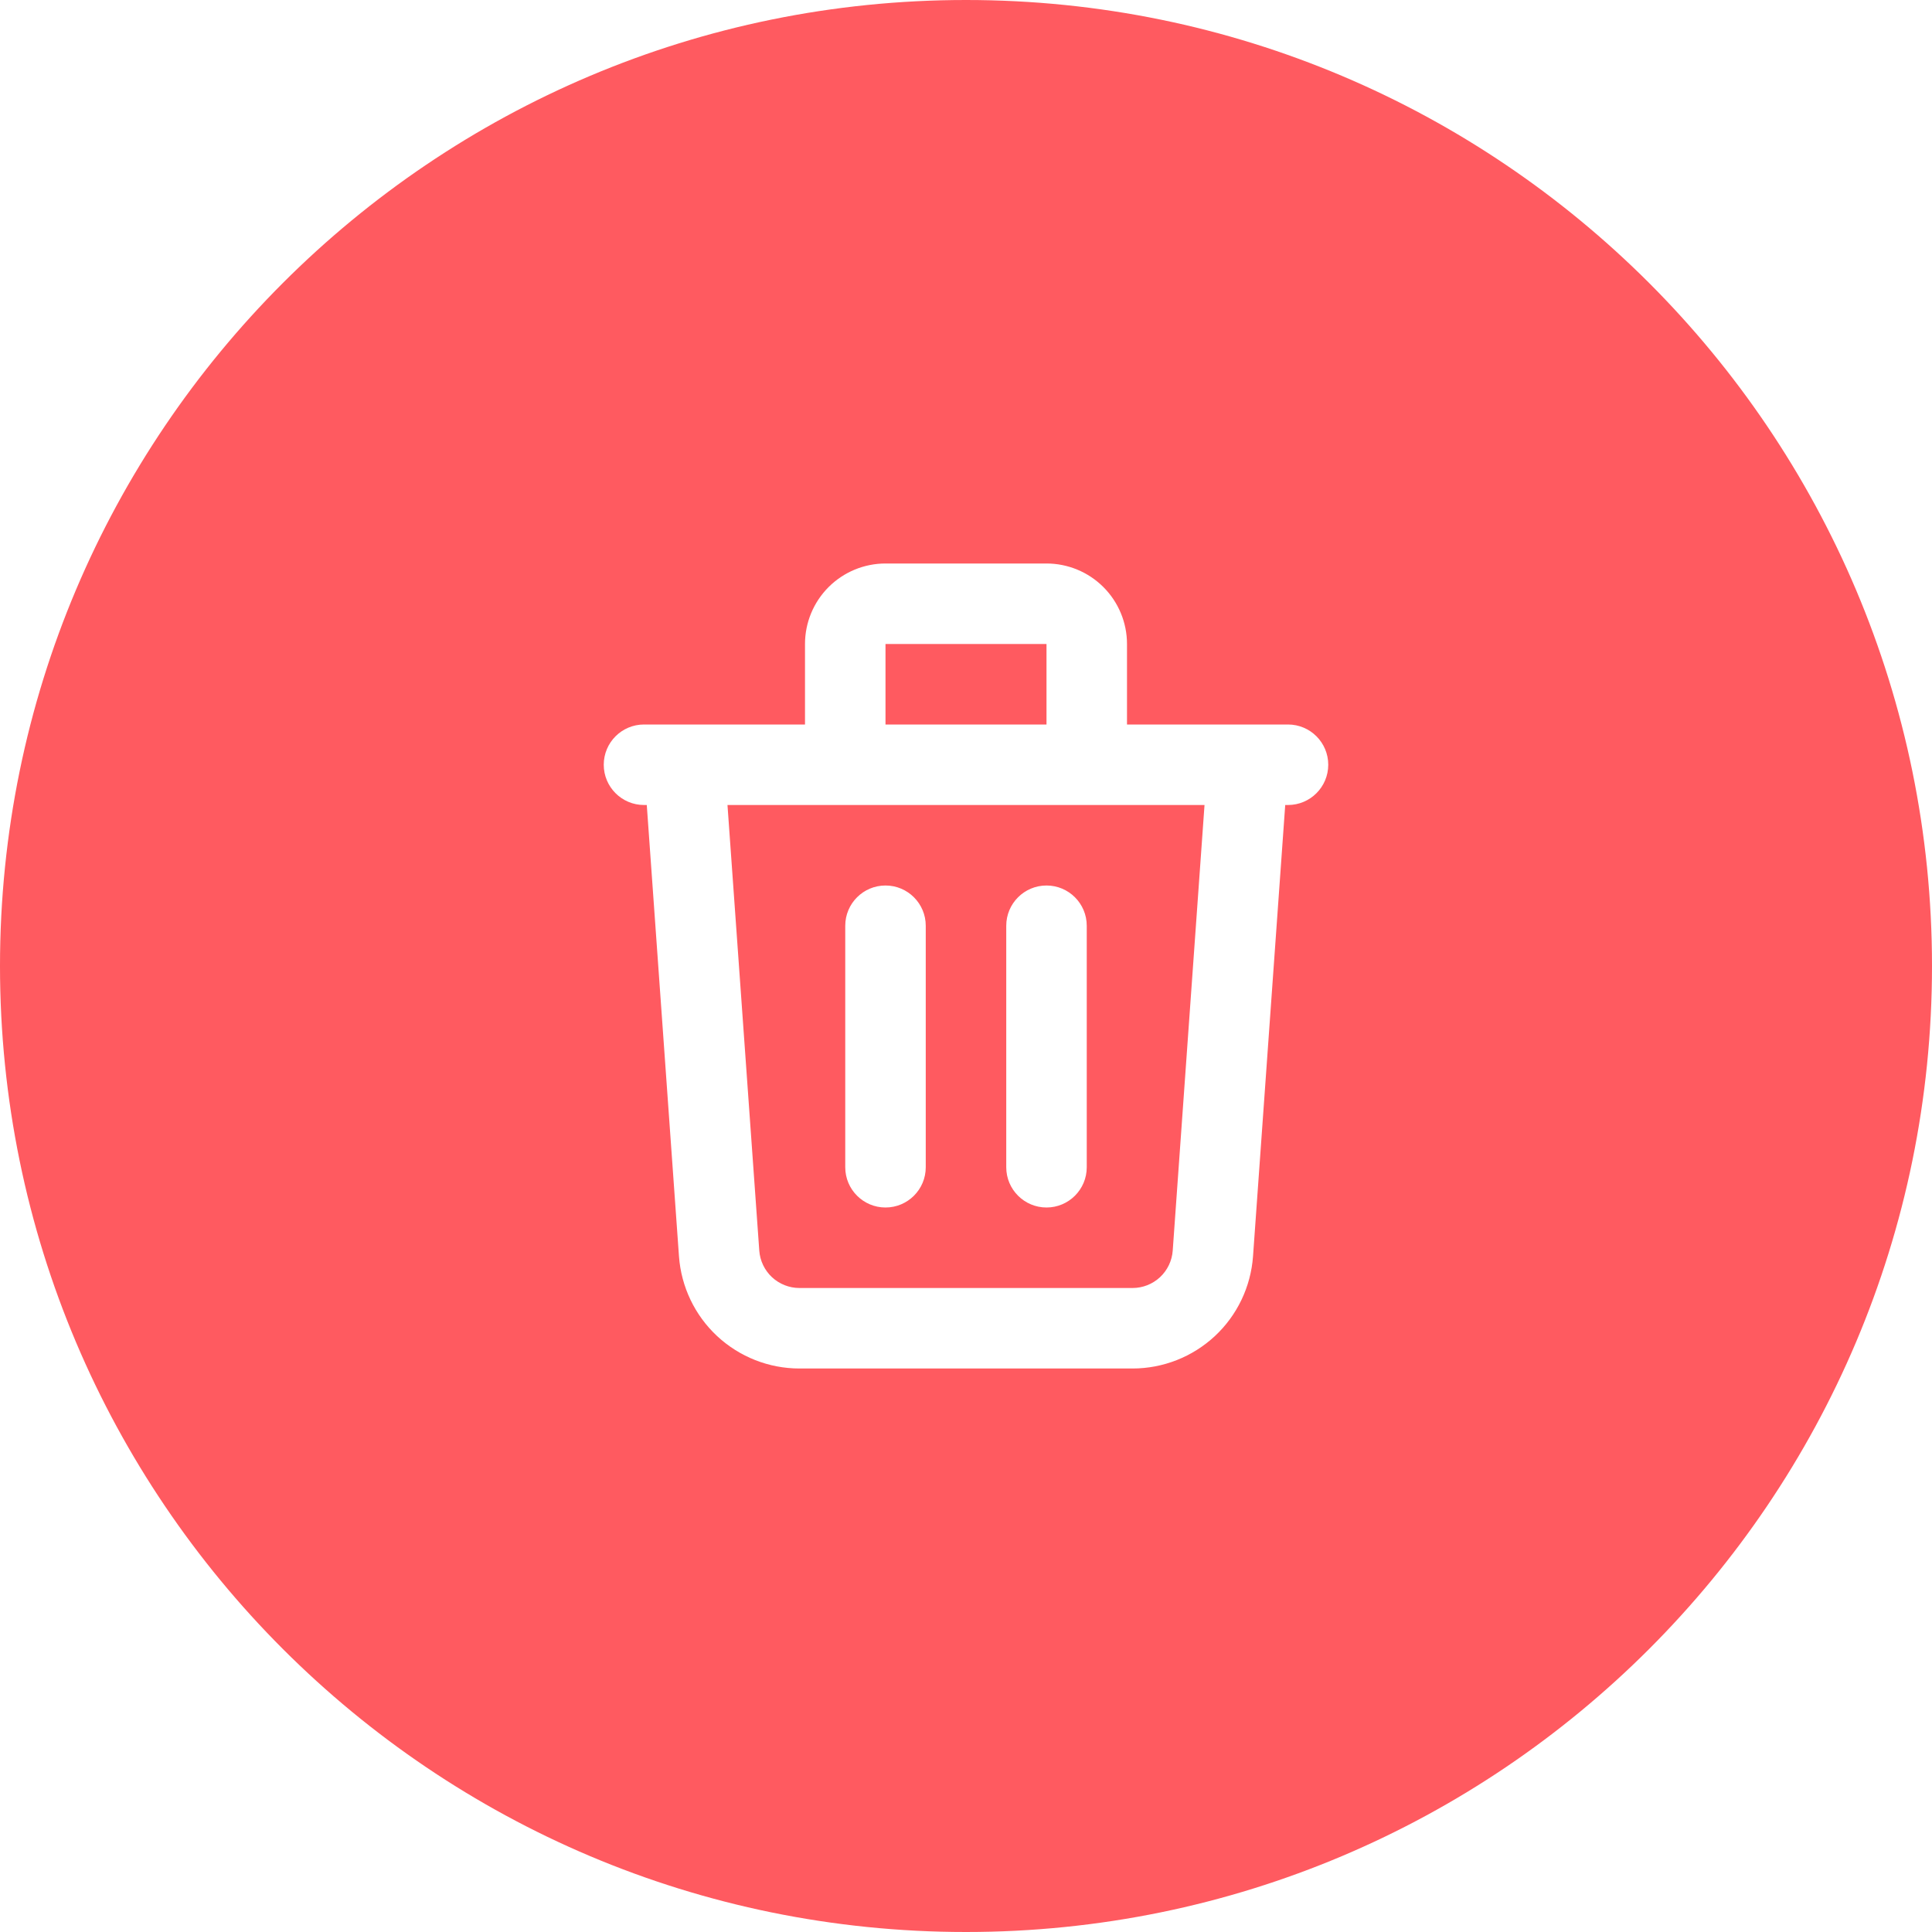
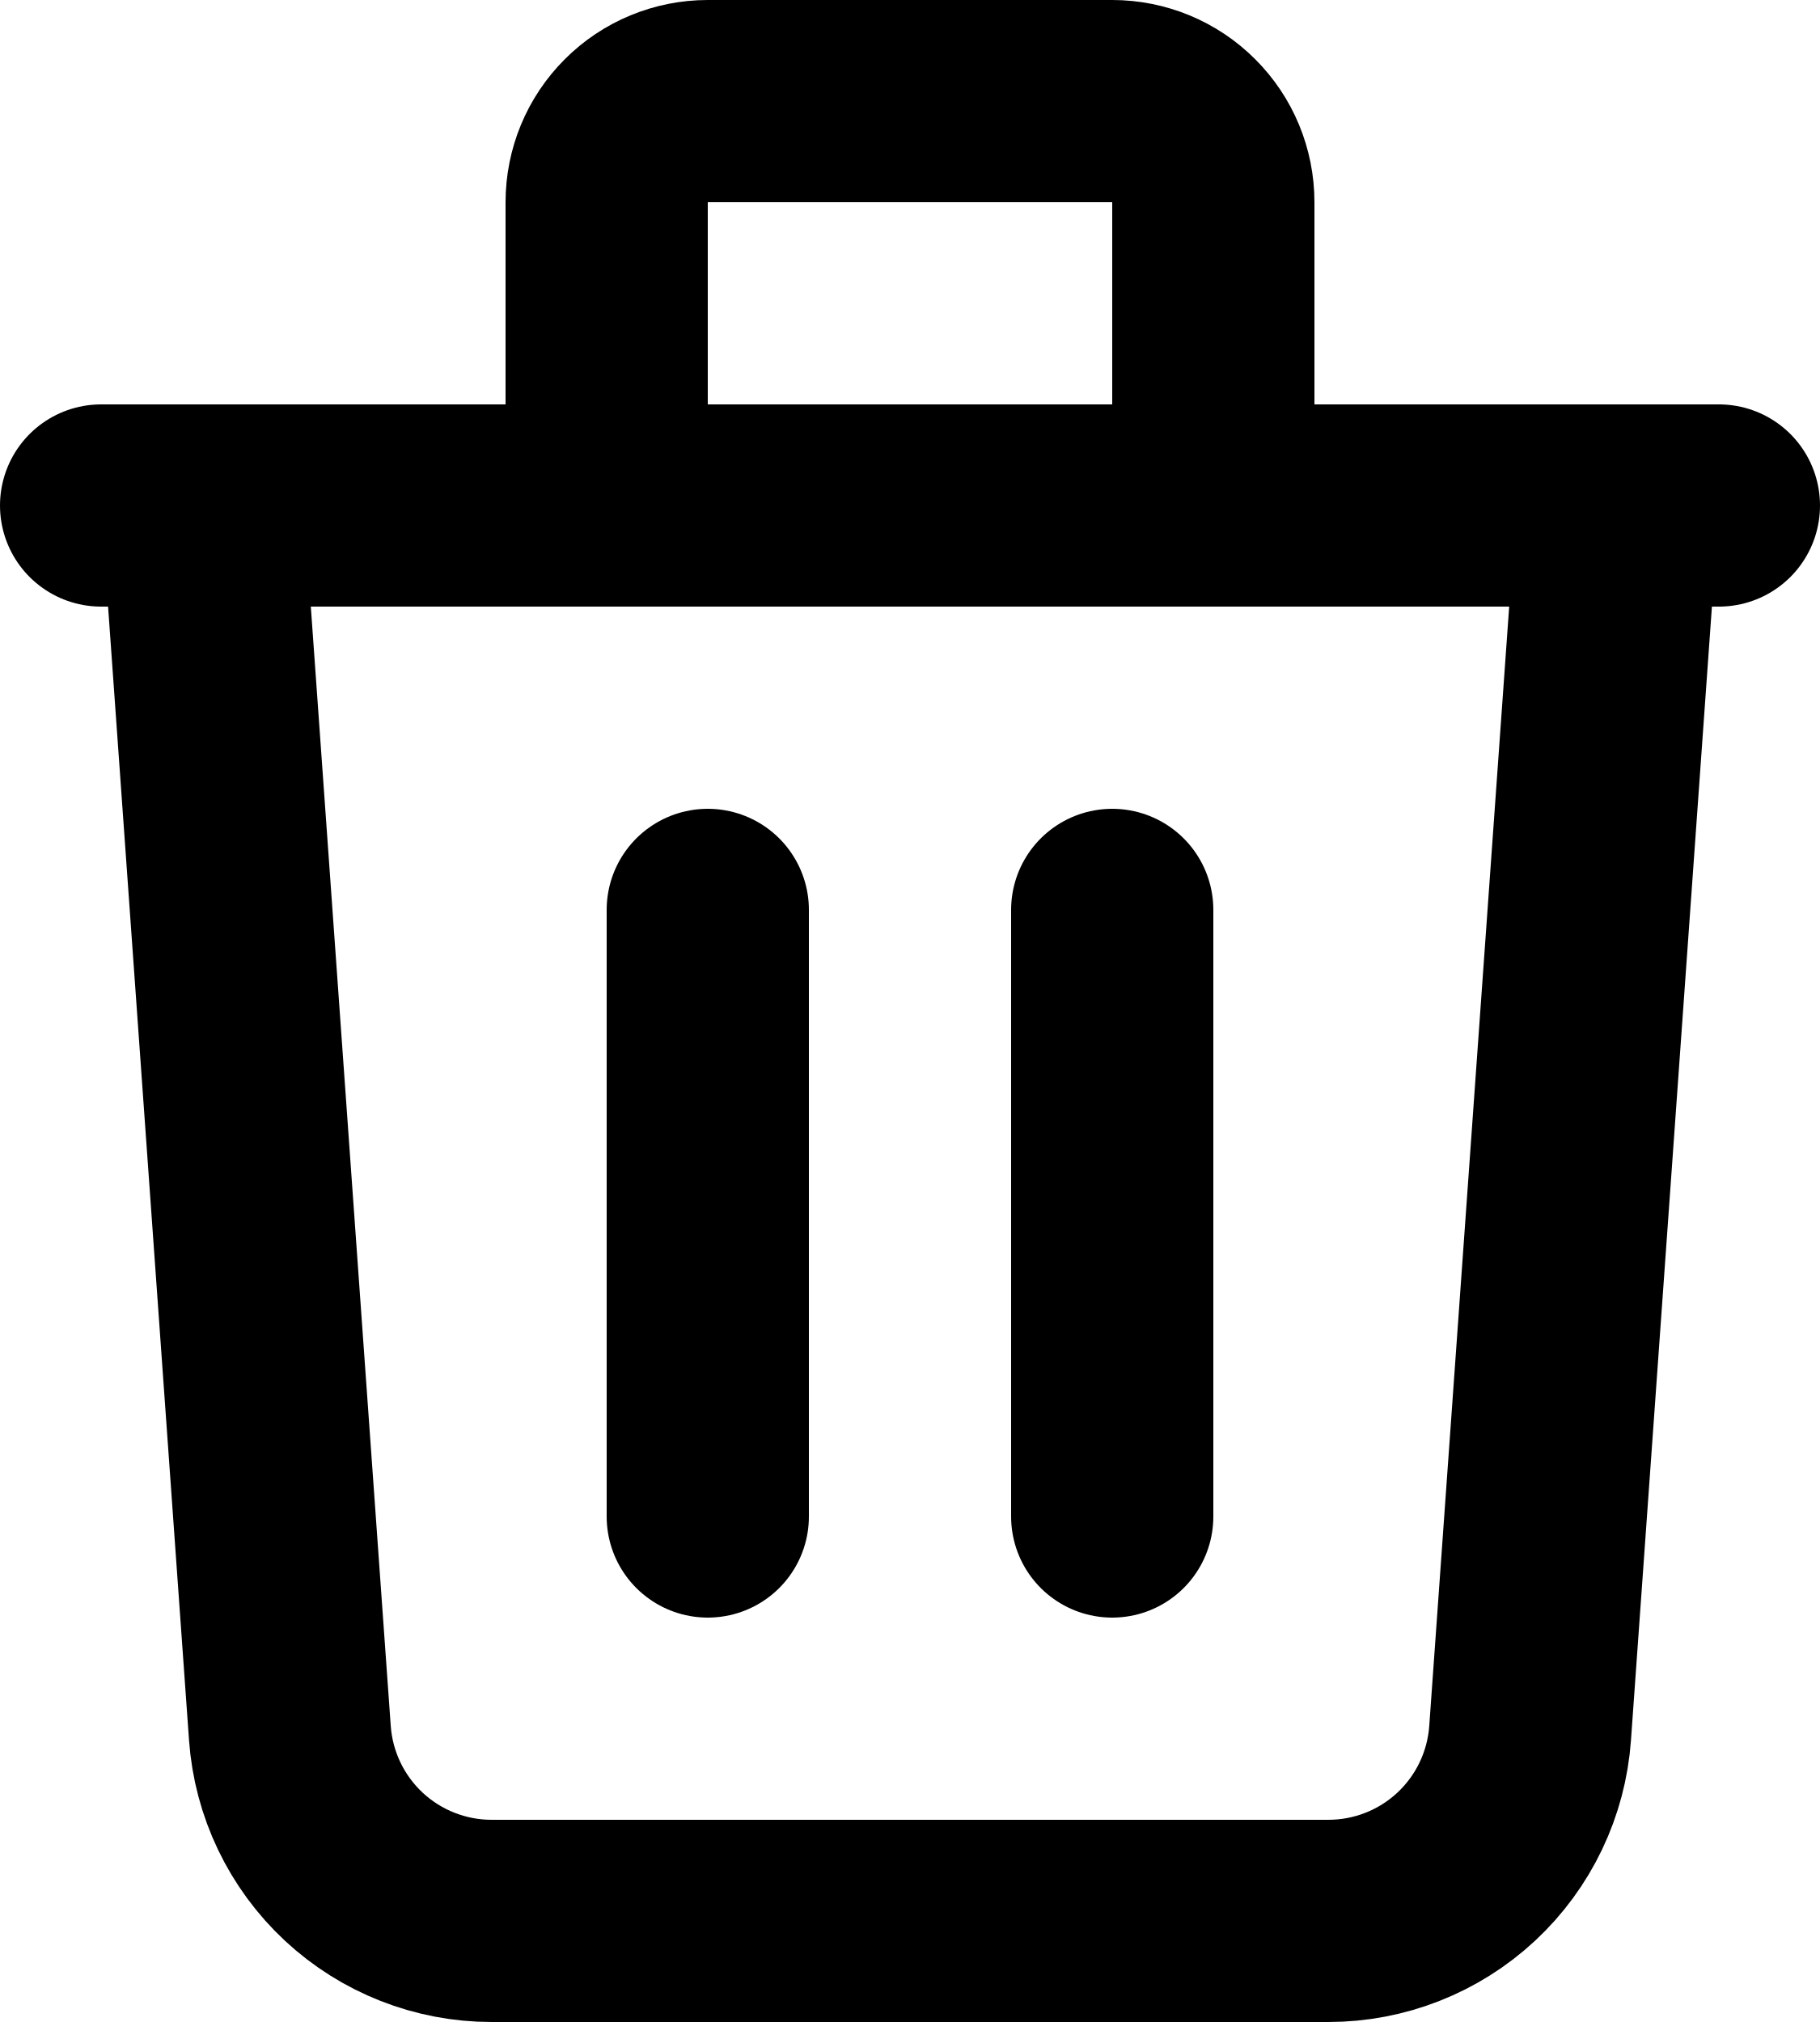
- <svg xmlns="http://www.w3.org/2000/svg" width="48" height="48" viewBox="0 0 48 48" fill="none">
-   <path fill-rule="evenodd" clip-rule="evenodd" d="M24 48C37.255 48 48 37.255 48 24C48 10.745 37.255 0 24 0C10.745 0 0 10.745 0 24C0 37.255 10.745 48 24 48ZM22 14C21.47 14 20.961 14.211 20.586 14.586C20.211 14.961 20 15.47 20 16V18H17.01H16.992H16C15.448 18 15 18.448 15 19C15 19.552 15.448 20 16 20H16.069L16.869 31.213C16.924 31.97 17.262 32.678 17.817 33.195C18.373 33.712 19.103 34 19.862 34H28.138C28.897 34 29.627 33.712 30.183 33.195C30.738 32.678 31.076 31.97 31.131 31.213L31.931 20H32C32.552 20 33 19.552 33 19C33 18.448 32.552 18 32 18H31.008H30.99H28V16C28 15.47 27.789 14.961 27.414 14.586C27.039 14.211 26.53 14 26 14H22ZM18.074 20H21H27H29.926L29.136 31.071C29.118 31.323 29.005 31.559 28.82 31.732C28.634 31.904 28.391 32 28.138 32H19.862C19.609 32 19.366 31.904 19.18 31.732C18.995 31.559 18.882 31.323 18.864 31.071L18.074 20ZM22 16V18H26V16H22ZM23 23C23 22.448 22.552 22 22 22C21.448 22 21 22.448 21 23V29C21 29.552 21.448 30 22 30C22.552 30 23 29.552 23 29V23ZM27 23C27 22.448 26.552 22 26 22C25.448 22 25 22.448 25 23V29C25 29.552 25.448 30 26 30C26.552 30 27 29.552 27 29V23Z" fill="#FF5A60" />
+ <svg xmlns="http://www.w3.org/2000/svg" width="18" height="20" viewBox="0 0 18 20" fill="none">
+   <path d="M16 5L15.133 17.142C15.097 17.647 14.871 18.119 14.501 18.464C14.131 18.808 13.644 19 13.138 19H4.862C4.356 19 3.869 18.808 3.499 18.464C3.129 18.119 2.903 17.647 2.867 17.142L2 5M7 9V15M11 9V15M12 5V2C12 1.735 11.895 1.48 11.707 1.293C11.52 1.105 11.265 1 11 1H7C6.735 1 6.48 1.105 6.293 1.293C6.105 1.48 6 1.735 6 2V5M1 5H17" stroke="black" stroke-width="2" stroke-linecap="round" stroke-linejoin="round" />
</svg>
